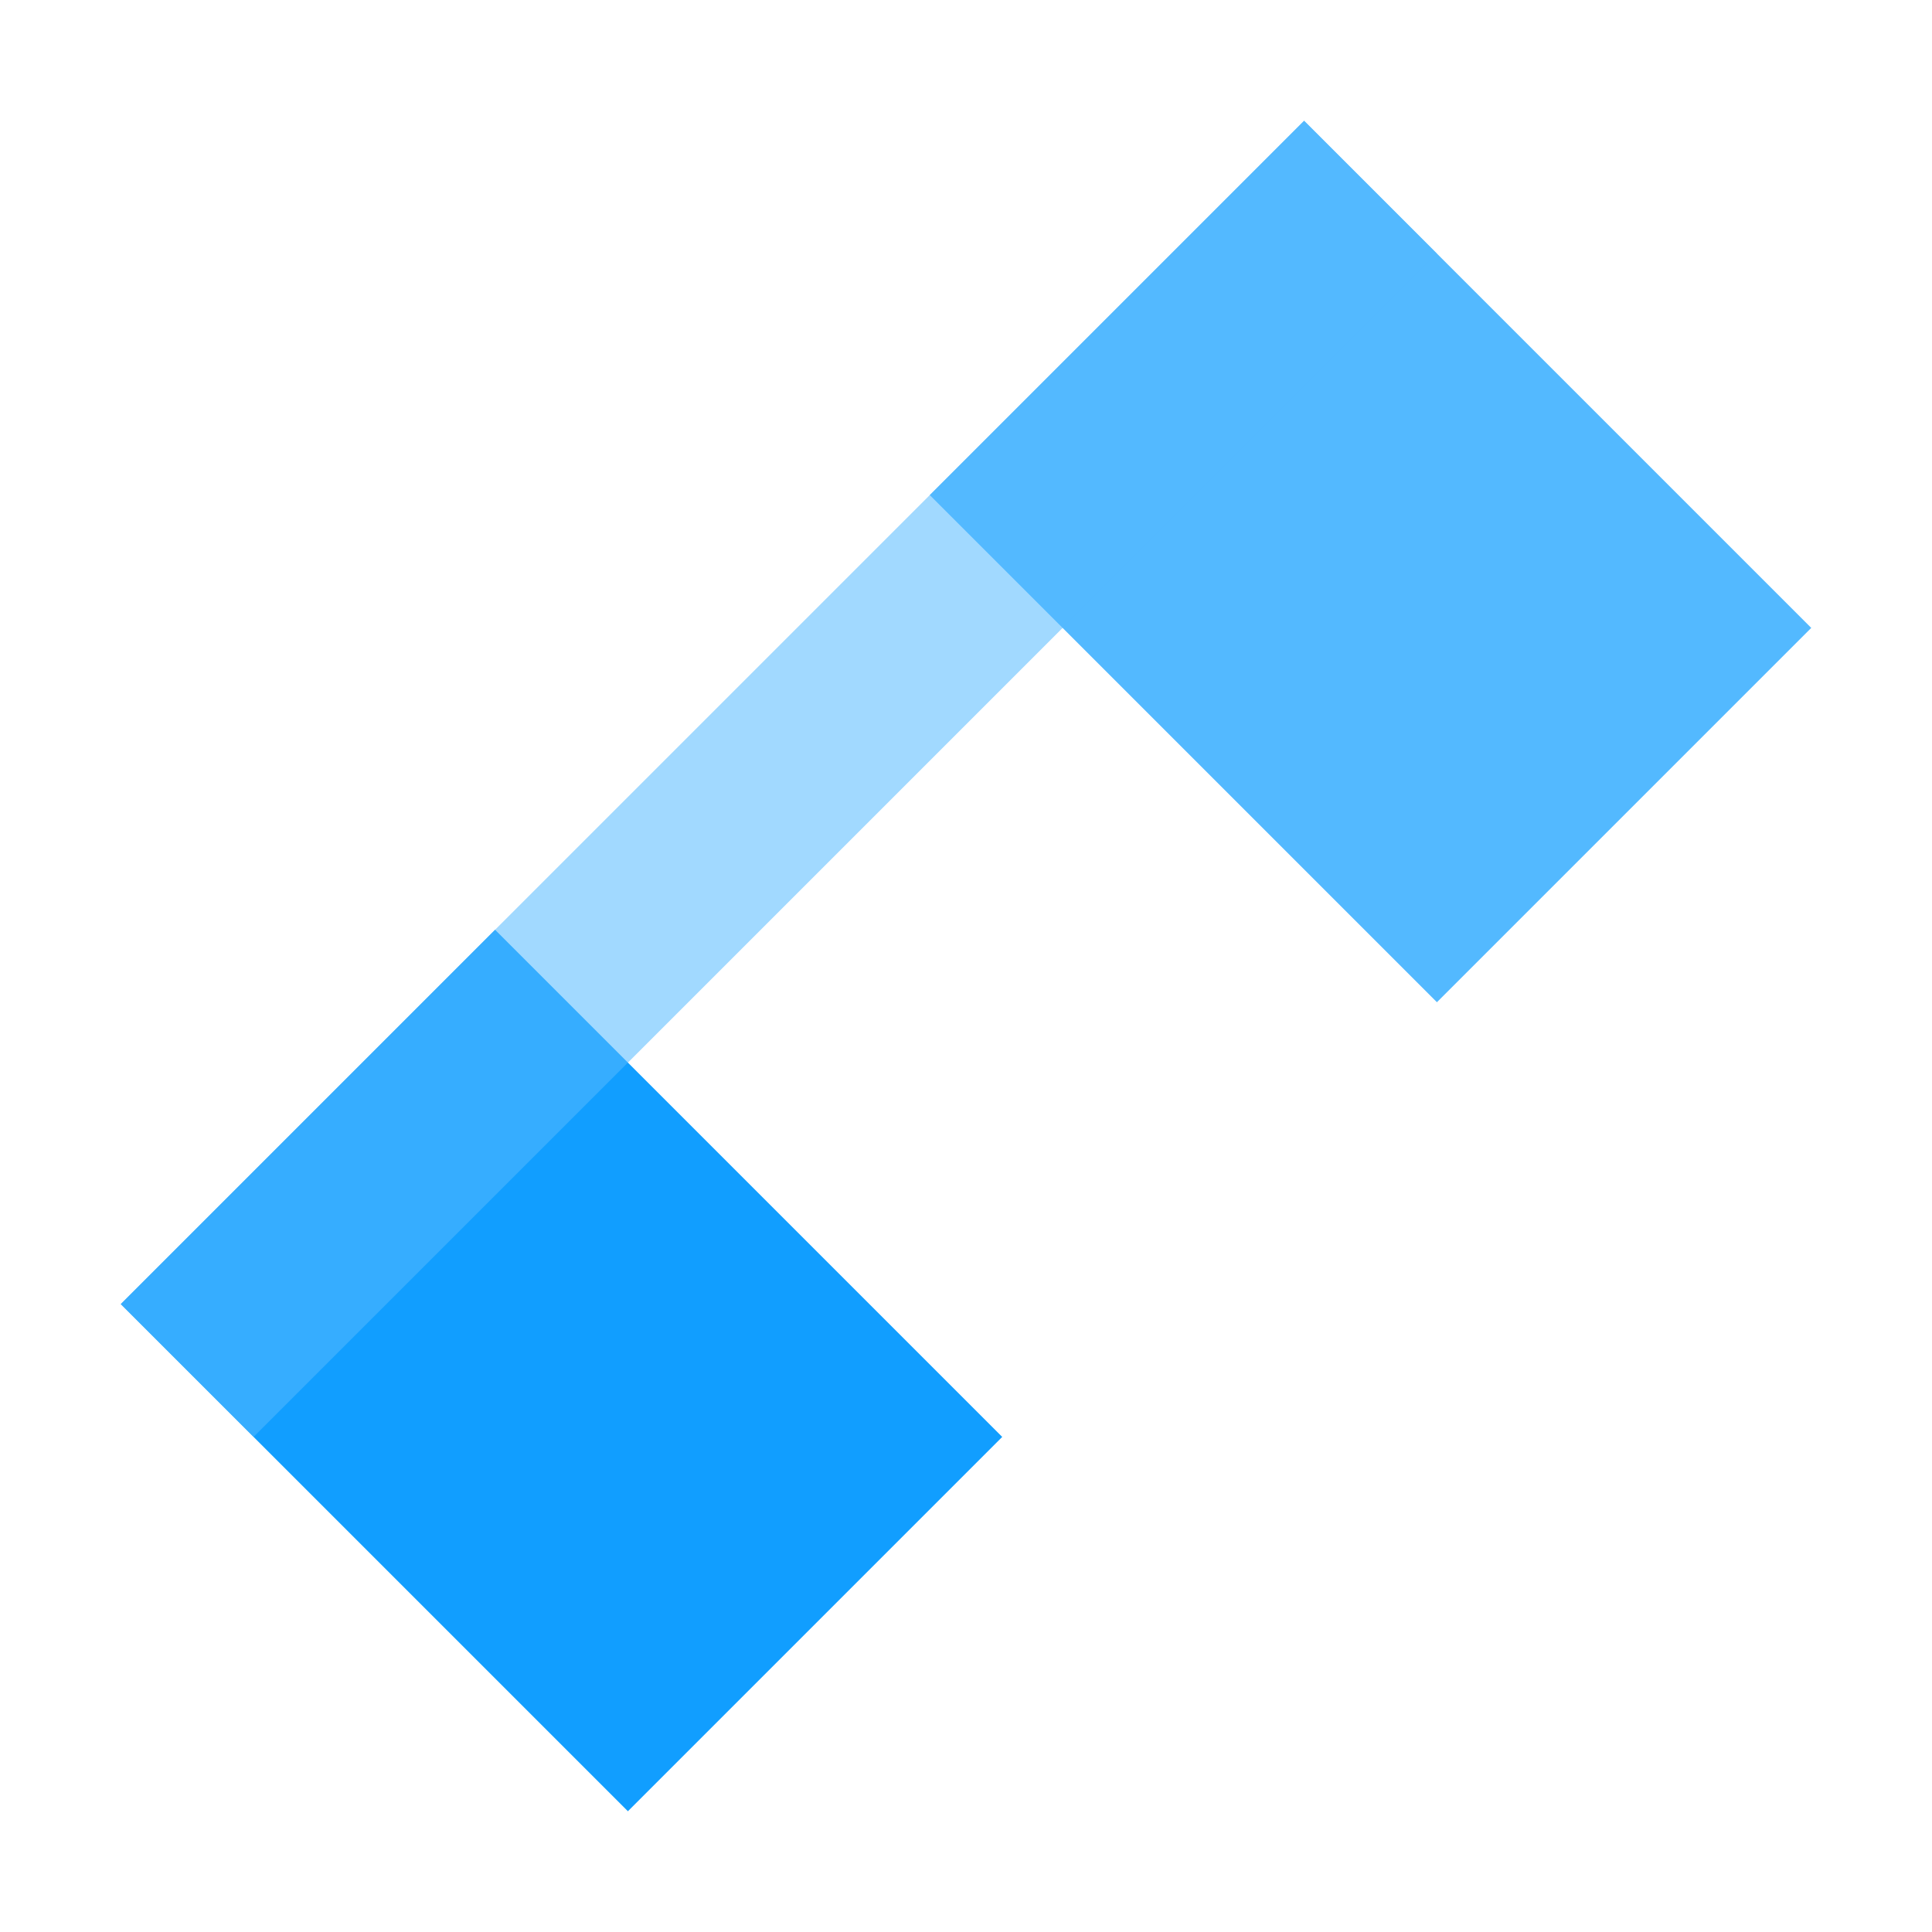
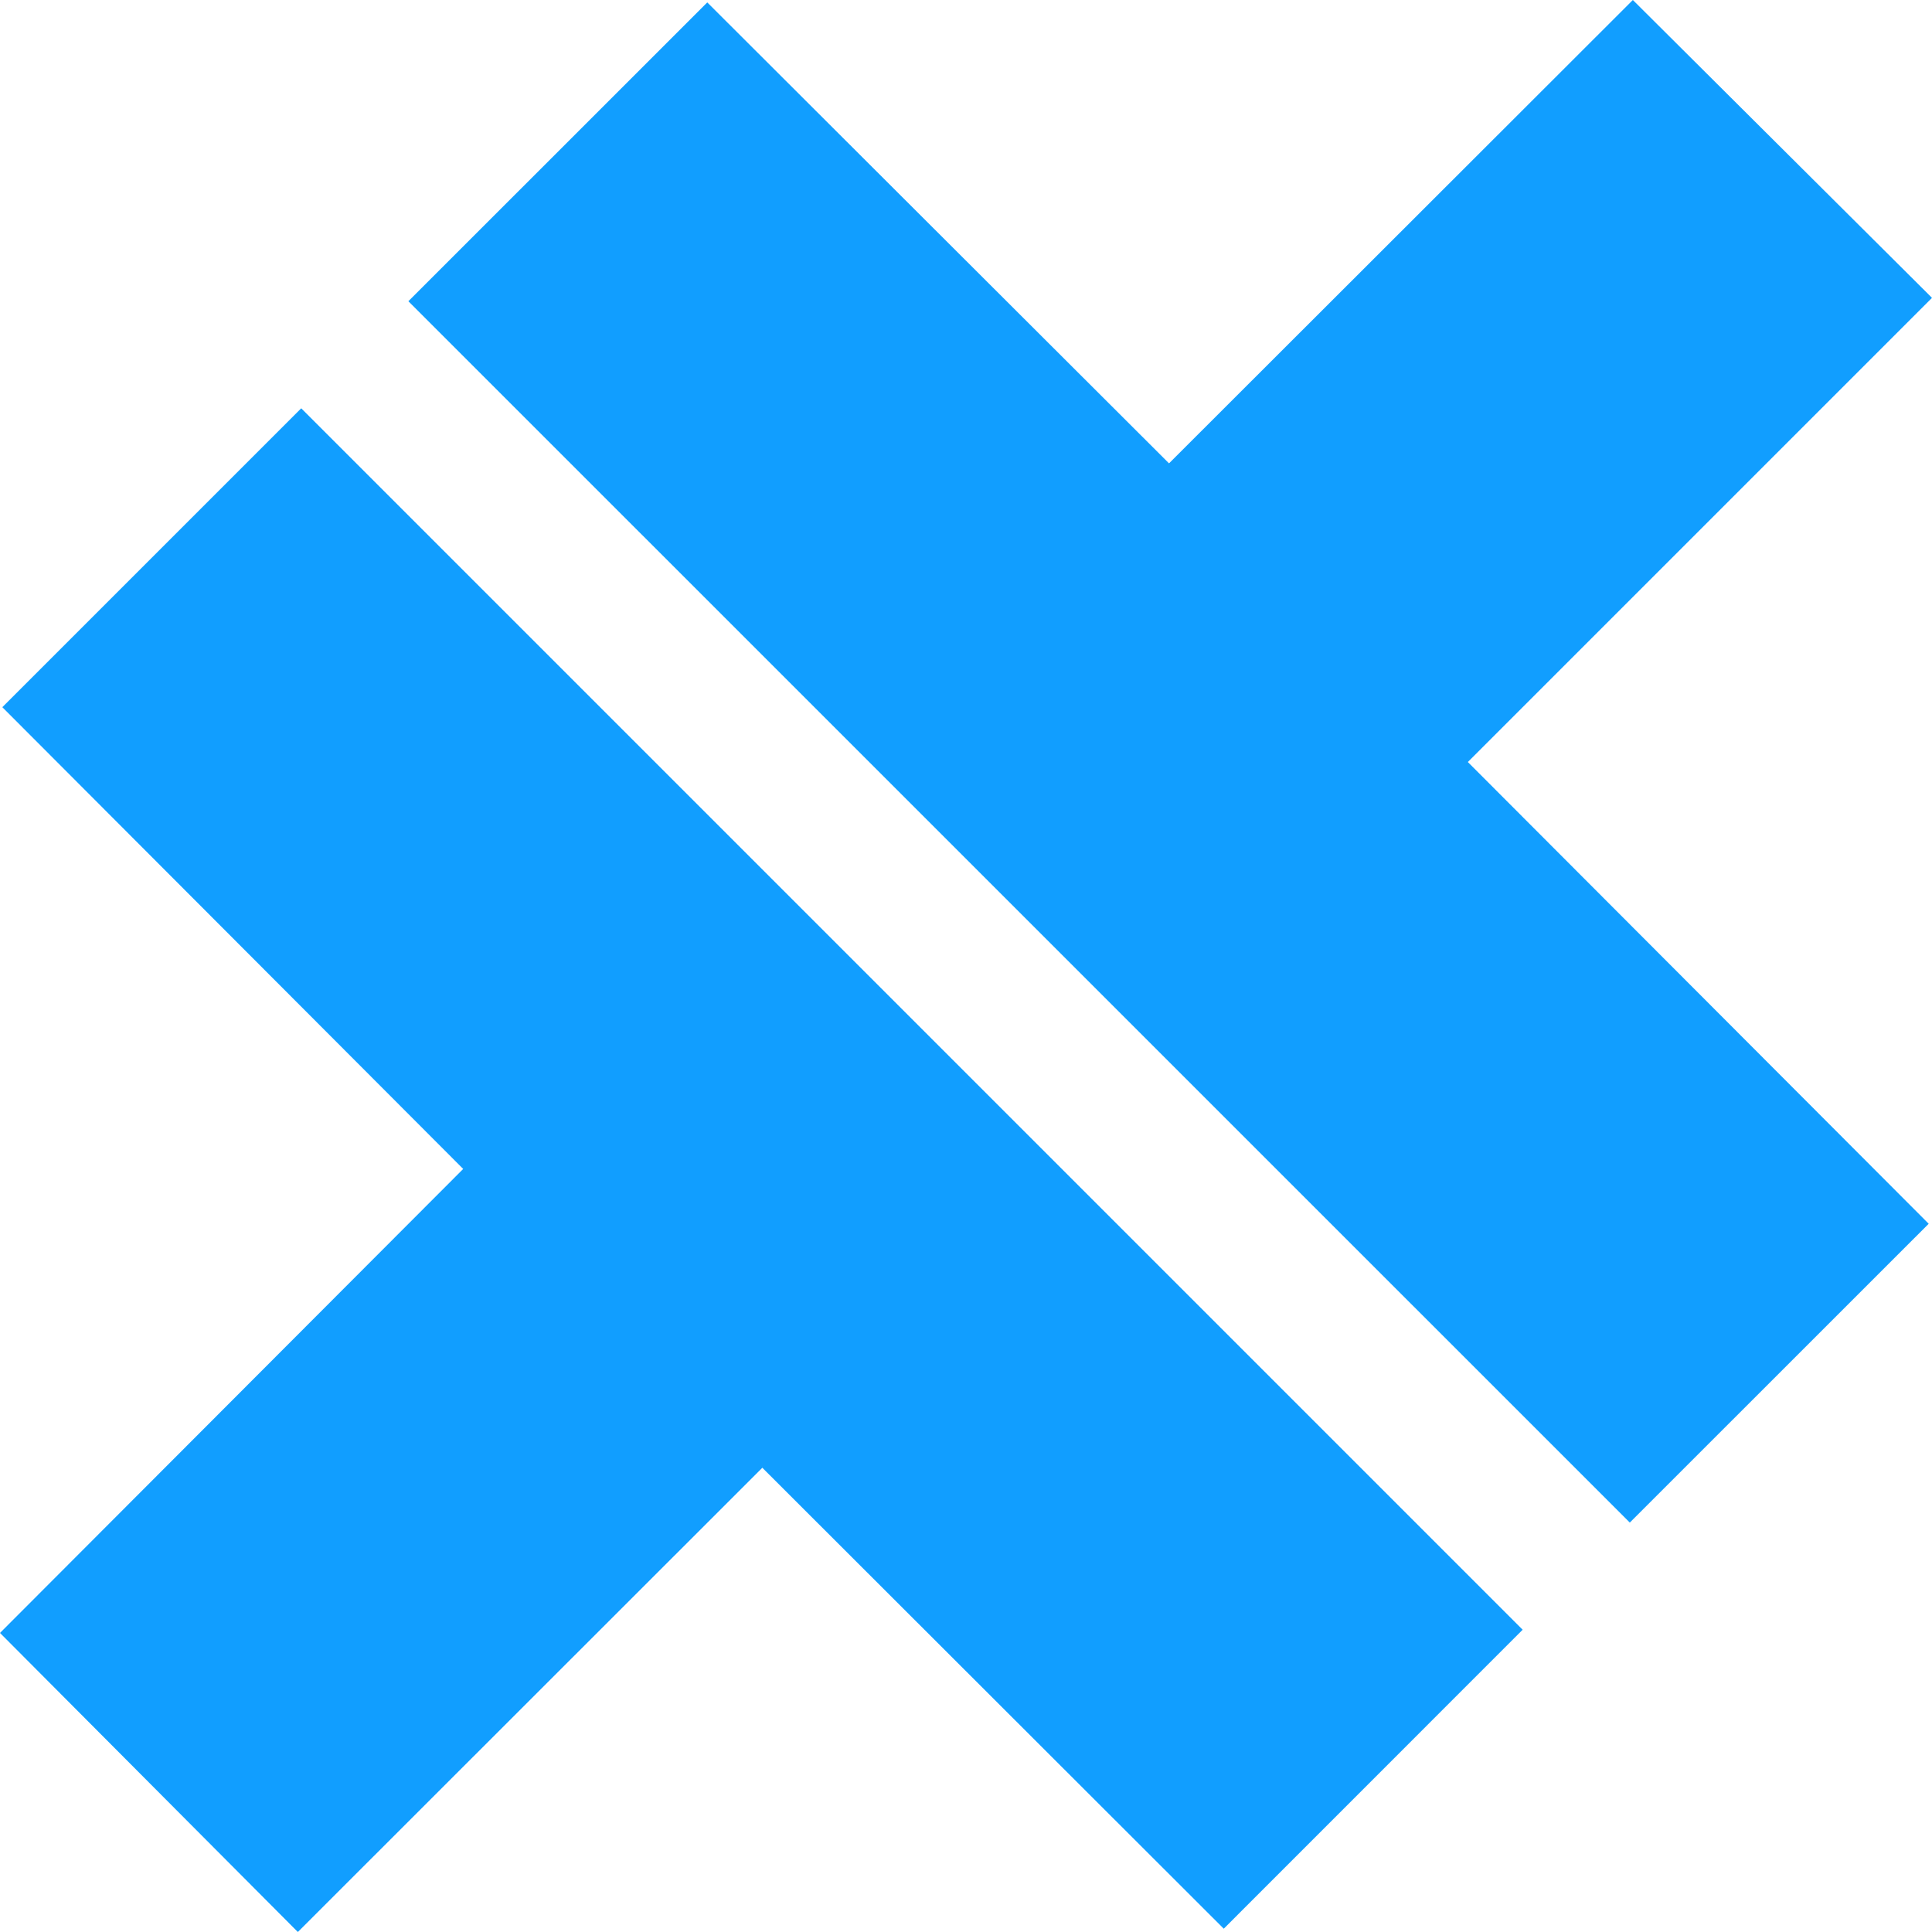
- <svg xmlns="http://www.w3.org/2000/svg" viewBox="0 0 32 32" role="img" aria-label="Capacitor">
-   <path fill="#53B9FF" d="M21.6 2 30 10.4l-6.2 6.2-8.4-8.4L21.6 2Z" />
-   <path fill="#119EFF" d="M10.4 30 2 21.6l6.2-6.2 8.4 8.4L10.4 30Z" />
-   <path fill="#53B9FF" opacity=".55" d="M2 21.6 21.6 2l2.2 2.2L4.2 23.8 2 21.6Z" />
+ <svg xmlns="http://www.w3.org/2000/svg" viewBox="0 0 24 24" role="img">
+   <path fill="#119EFF" d="M24 3.7l-5.766 5.766 5.725 5.736-3.713 3.712L5.073 3.742 8.786.03l5.736 5.726L20.284 0 24 3.7zM.029 8.785l3.713-3.713 15.173 15.173-3.713 3.714-5.732-5.726L3.7 24 0 20.285l5.754-5.764L.029 8.785z" />
</svg>
